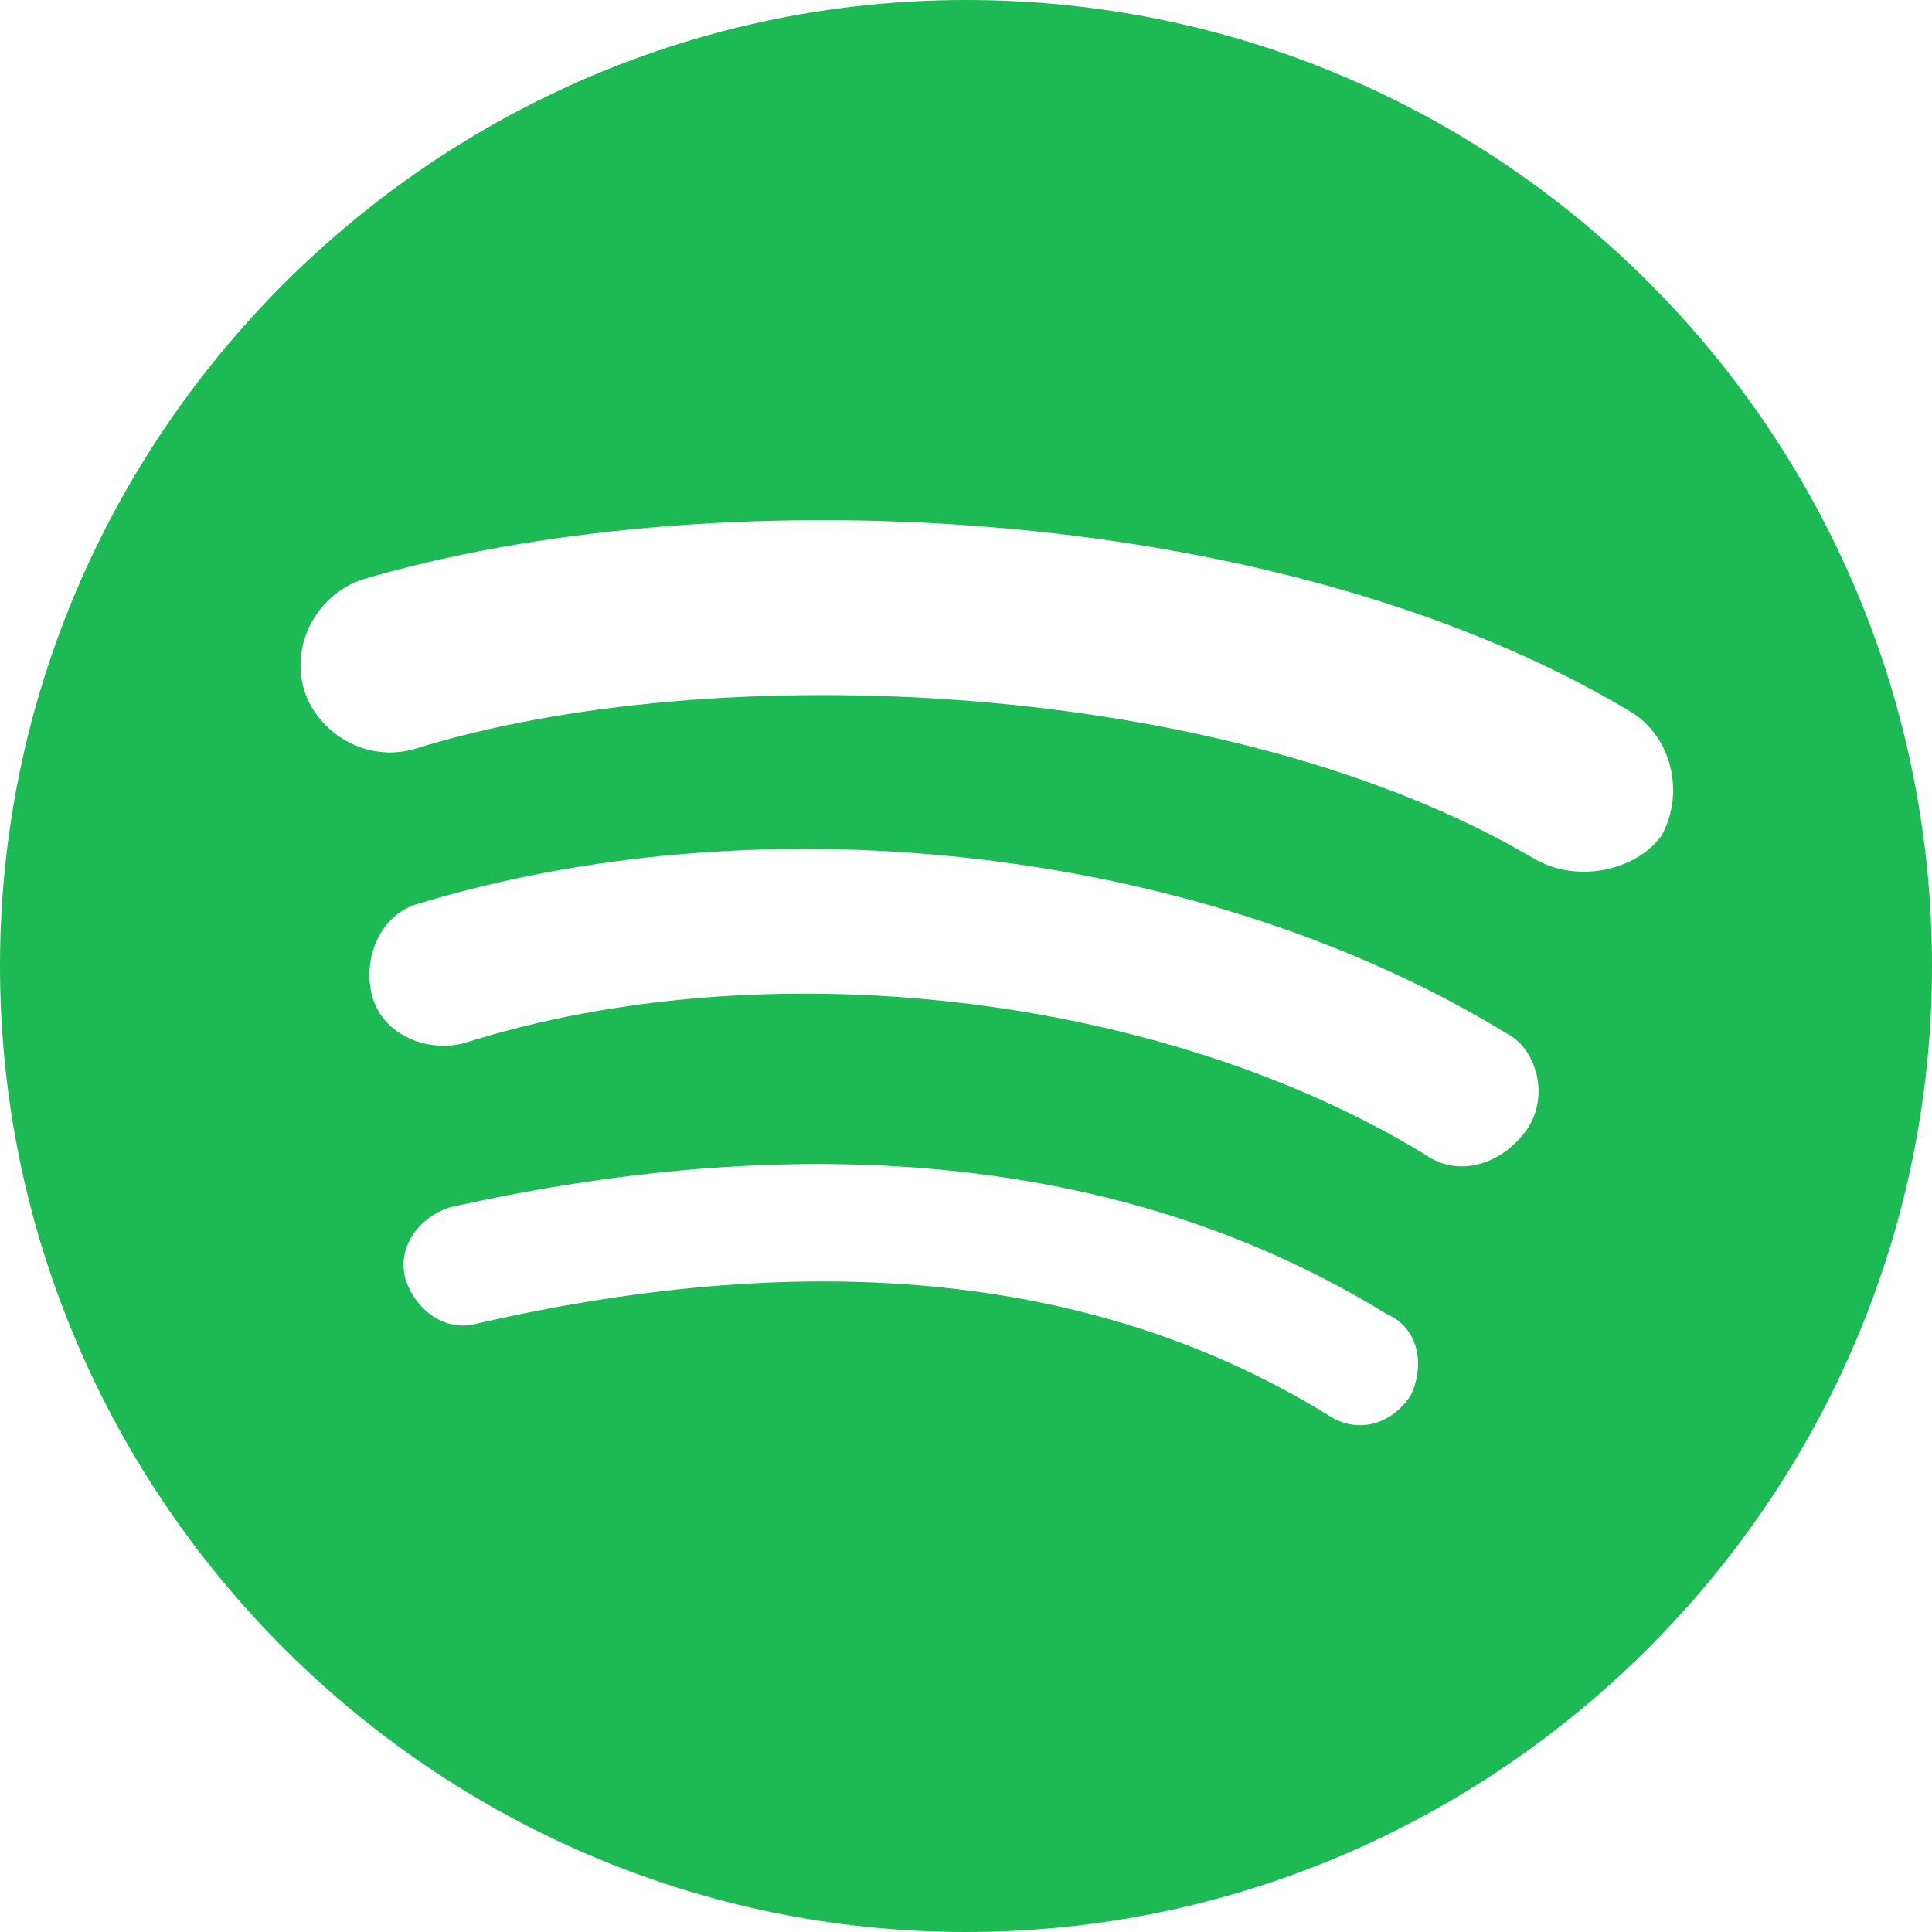
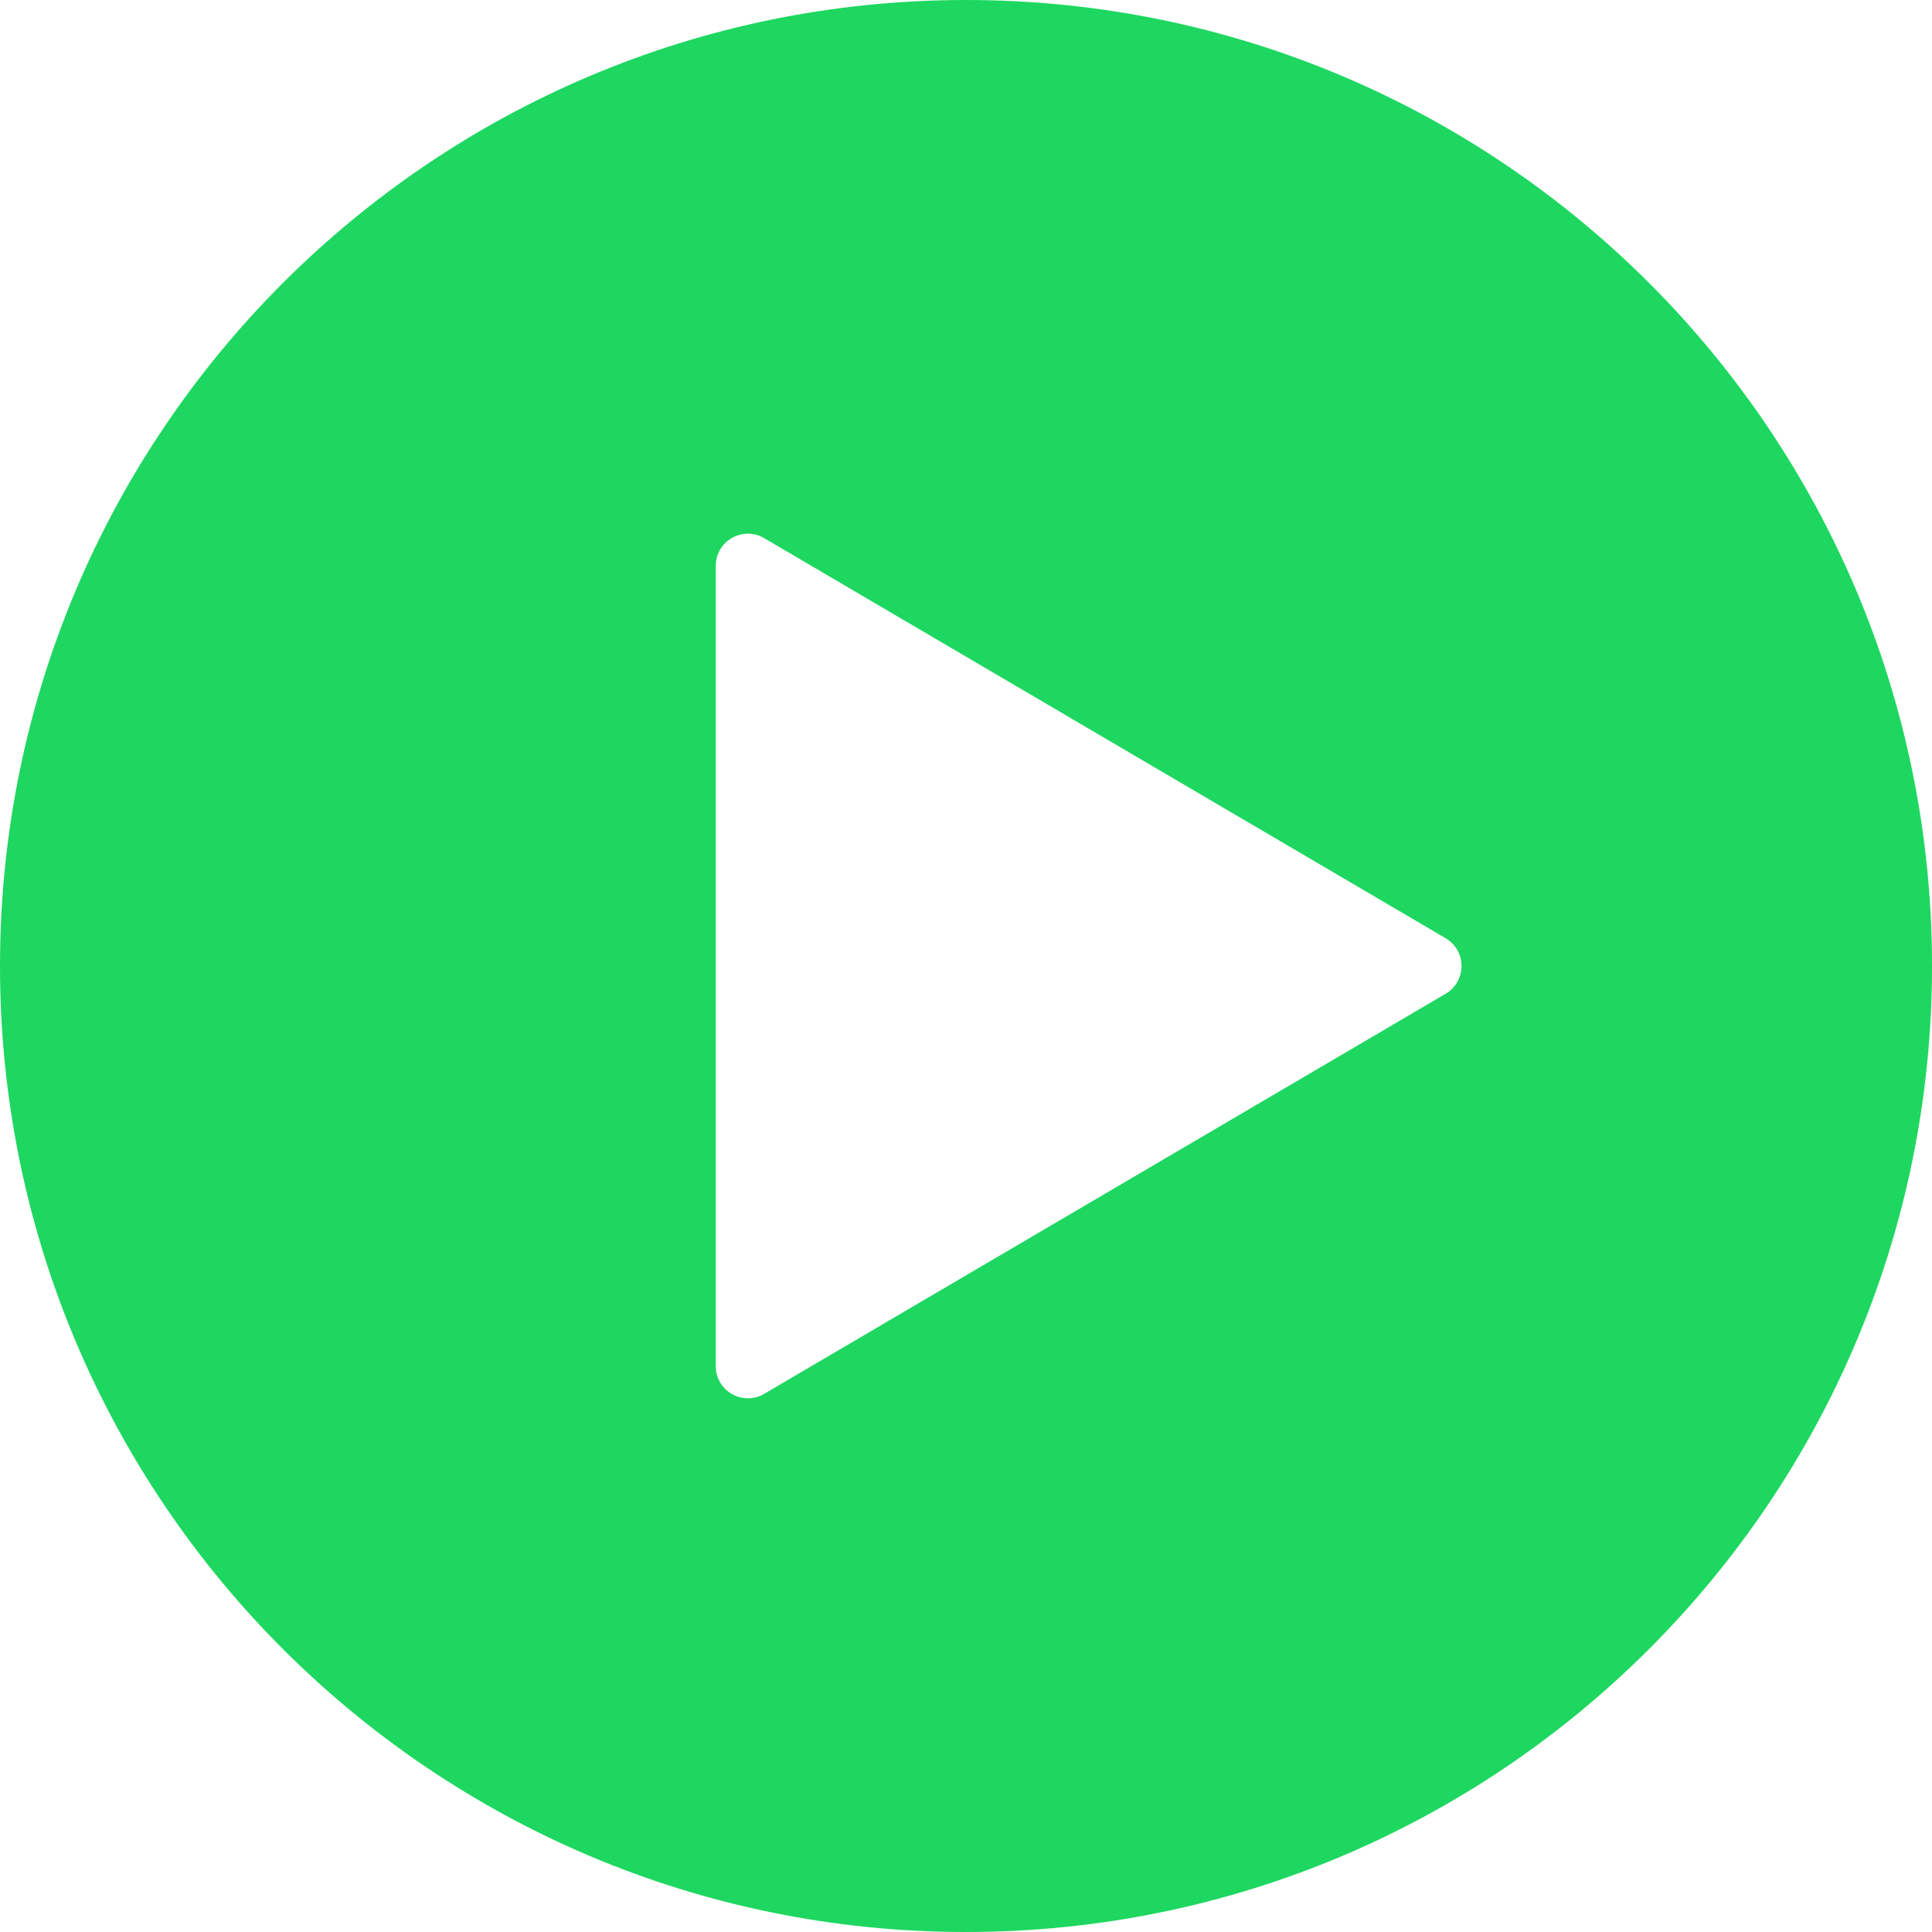
- <svg xmlns="http://www.w3.org/2000/svg" viewBox="0 0 24 24" fill="#1DB954">
-   <path d="M12 0C5.4 0 0 5.4 0 12s5.4 12 12 12 12-5.4 12-12S18.66 0 12 0zm5.521 17.34c-.24.359-.66.48-1.021.24-2.82-1.74-6.36-2.101-10.561-1.141-.418.122-.779-.179-.899-.539-.12-.421.18-.78.54-.9 4.56-1.021 8.52-.6 11.64 1.32.42.18.479.659.301 1.02zm1.44-3.3c-.301.42-.841.6-1.262.3-3.239-1.98-8.159-2.58-11.939-1.38-.479.12-1.02-.12-1.14-.6-.12-.48.12-1.021.6-1.141C9.6 9.9 15 10.561 18.72 12.84c.361.181.54.78.241 1.2zm.12-3.36C15.24 8.4 8.82 8.16 5.16 9.301c-.6.179-1.2-.181-1.38-.721-.18-.601.18-1.2.72-1.381 4.26-1.26 11.28-1.02 15.721 1.621.539.3.719 1.02.419 1.56-.299.421-1.02.599-1.559.3z" />
+ <svg xmlns="http://www.w3.org/2000/svg" width="180" height="180" viewBox="0 0 180 180" fill="none">
+   <path d="M90 0C139.706 0 180 40.294 180 90C180 139.706 139.706 180 90 180C40.294 180 0 139.706 0 90C0 40.294 40.294 0 90 0ZM71.201 50.14C69.201 48.965 66.682 50.407 66.682 52.727V127.273C66.682 129.593 69.201 131.035 71.201 129.86L134.685 92.587C136.659 91.427 136.659 88.573 134.685 87.413L71.201 50.14Z" fill="#1ED760" />
</svg>
